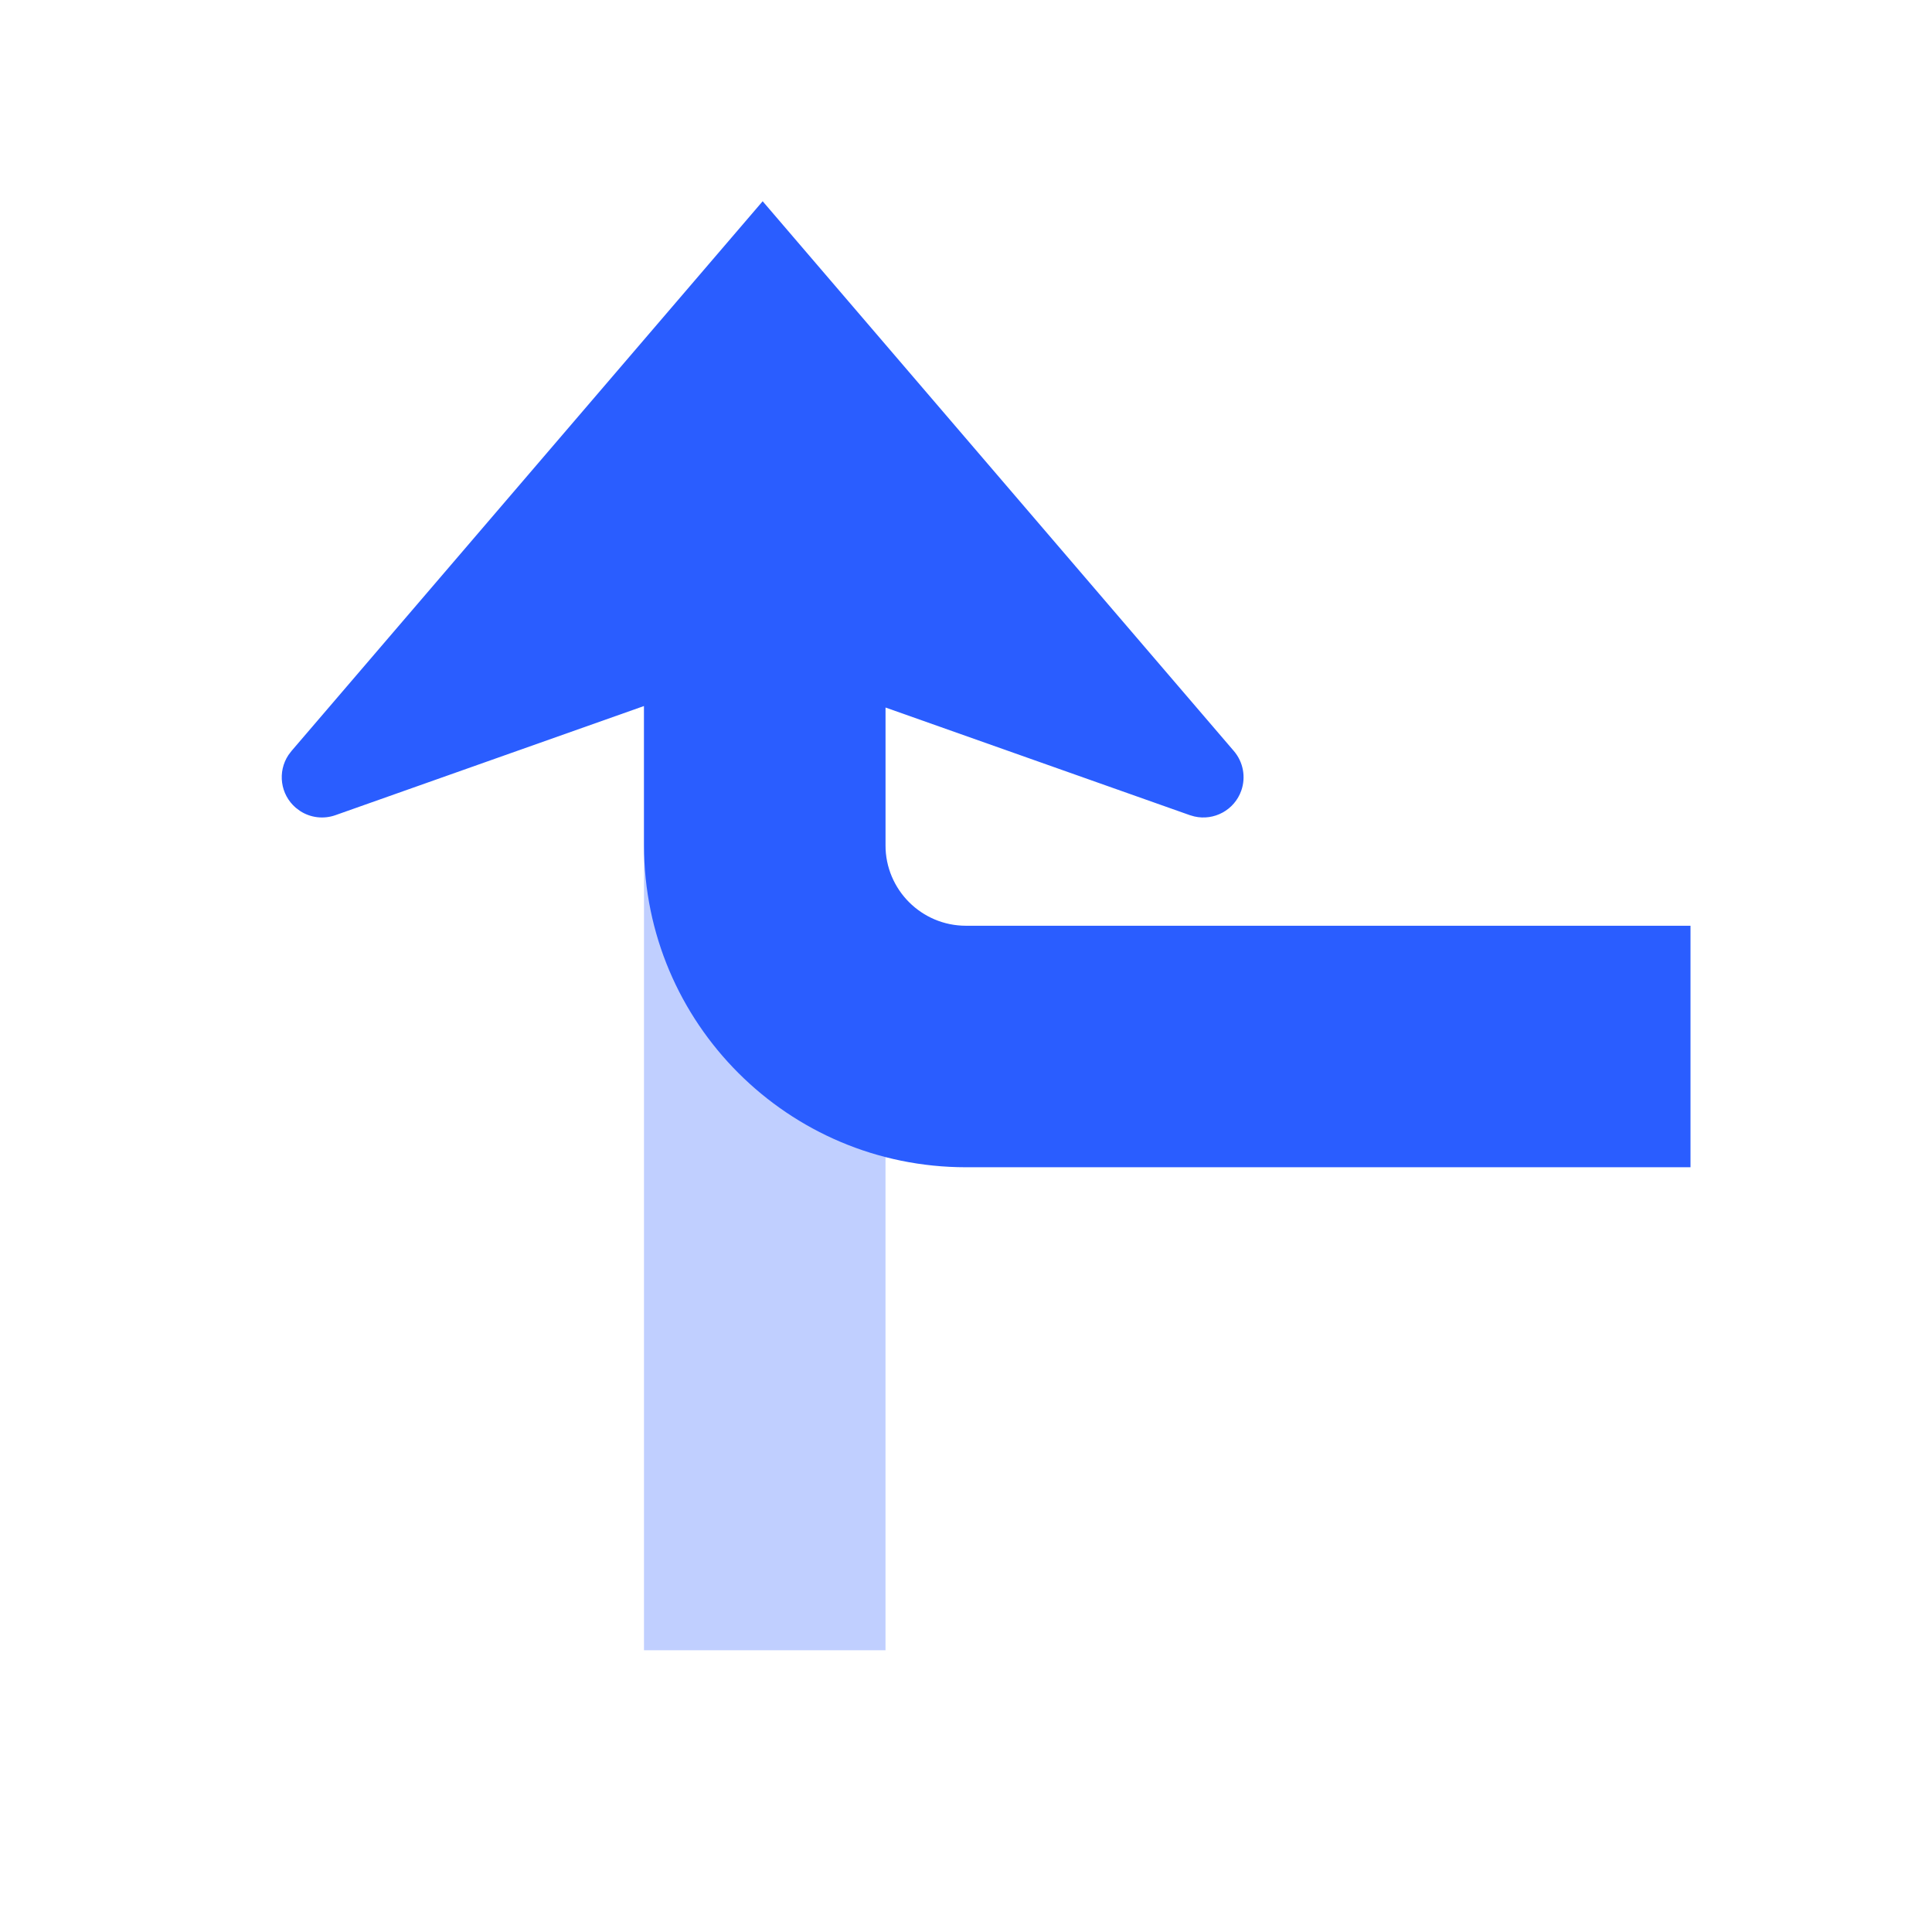
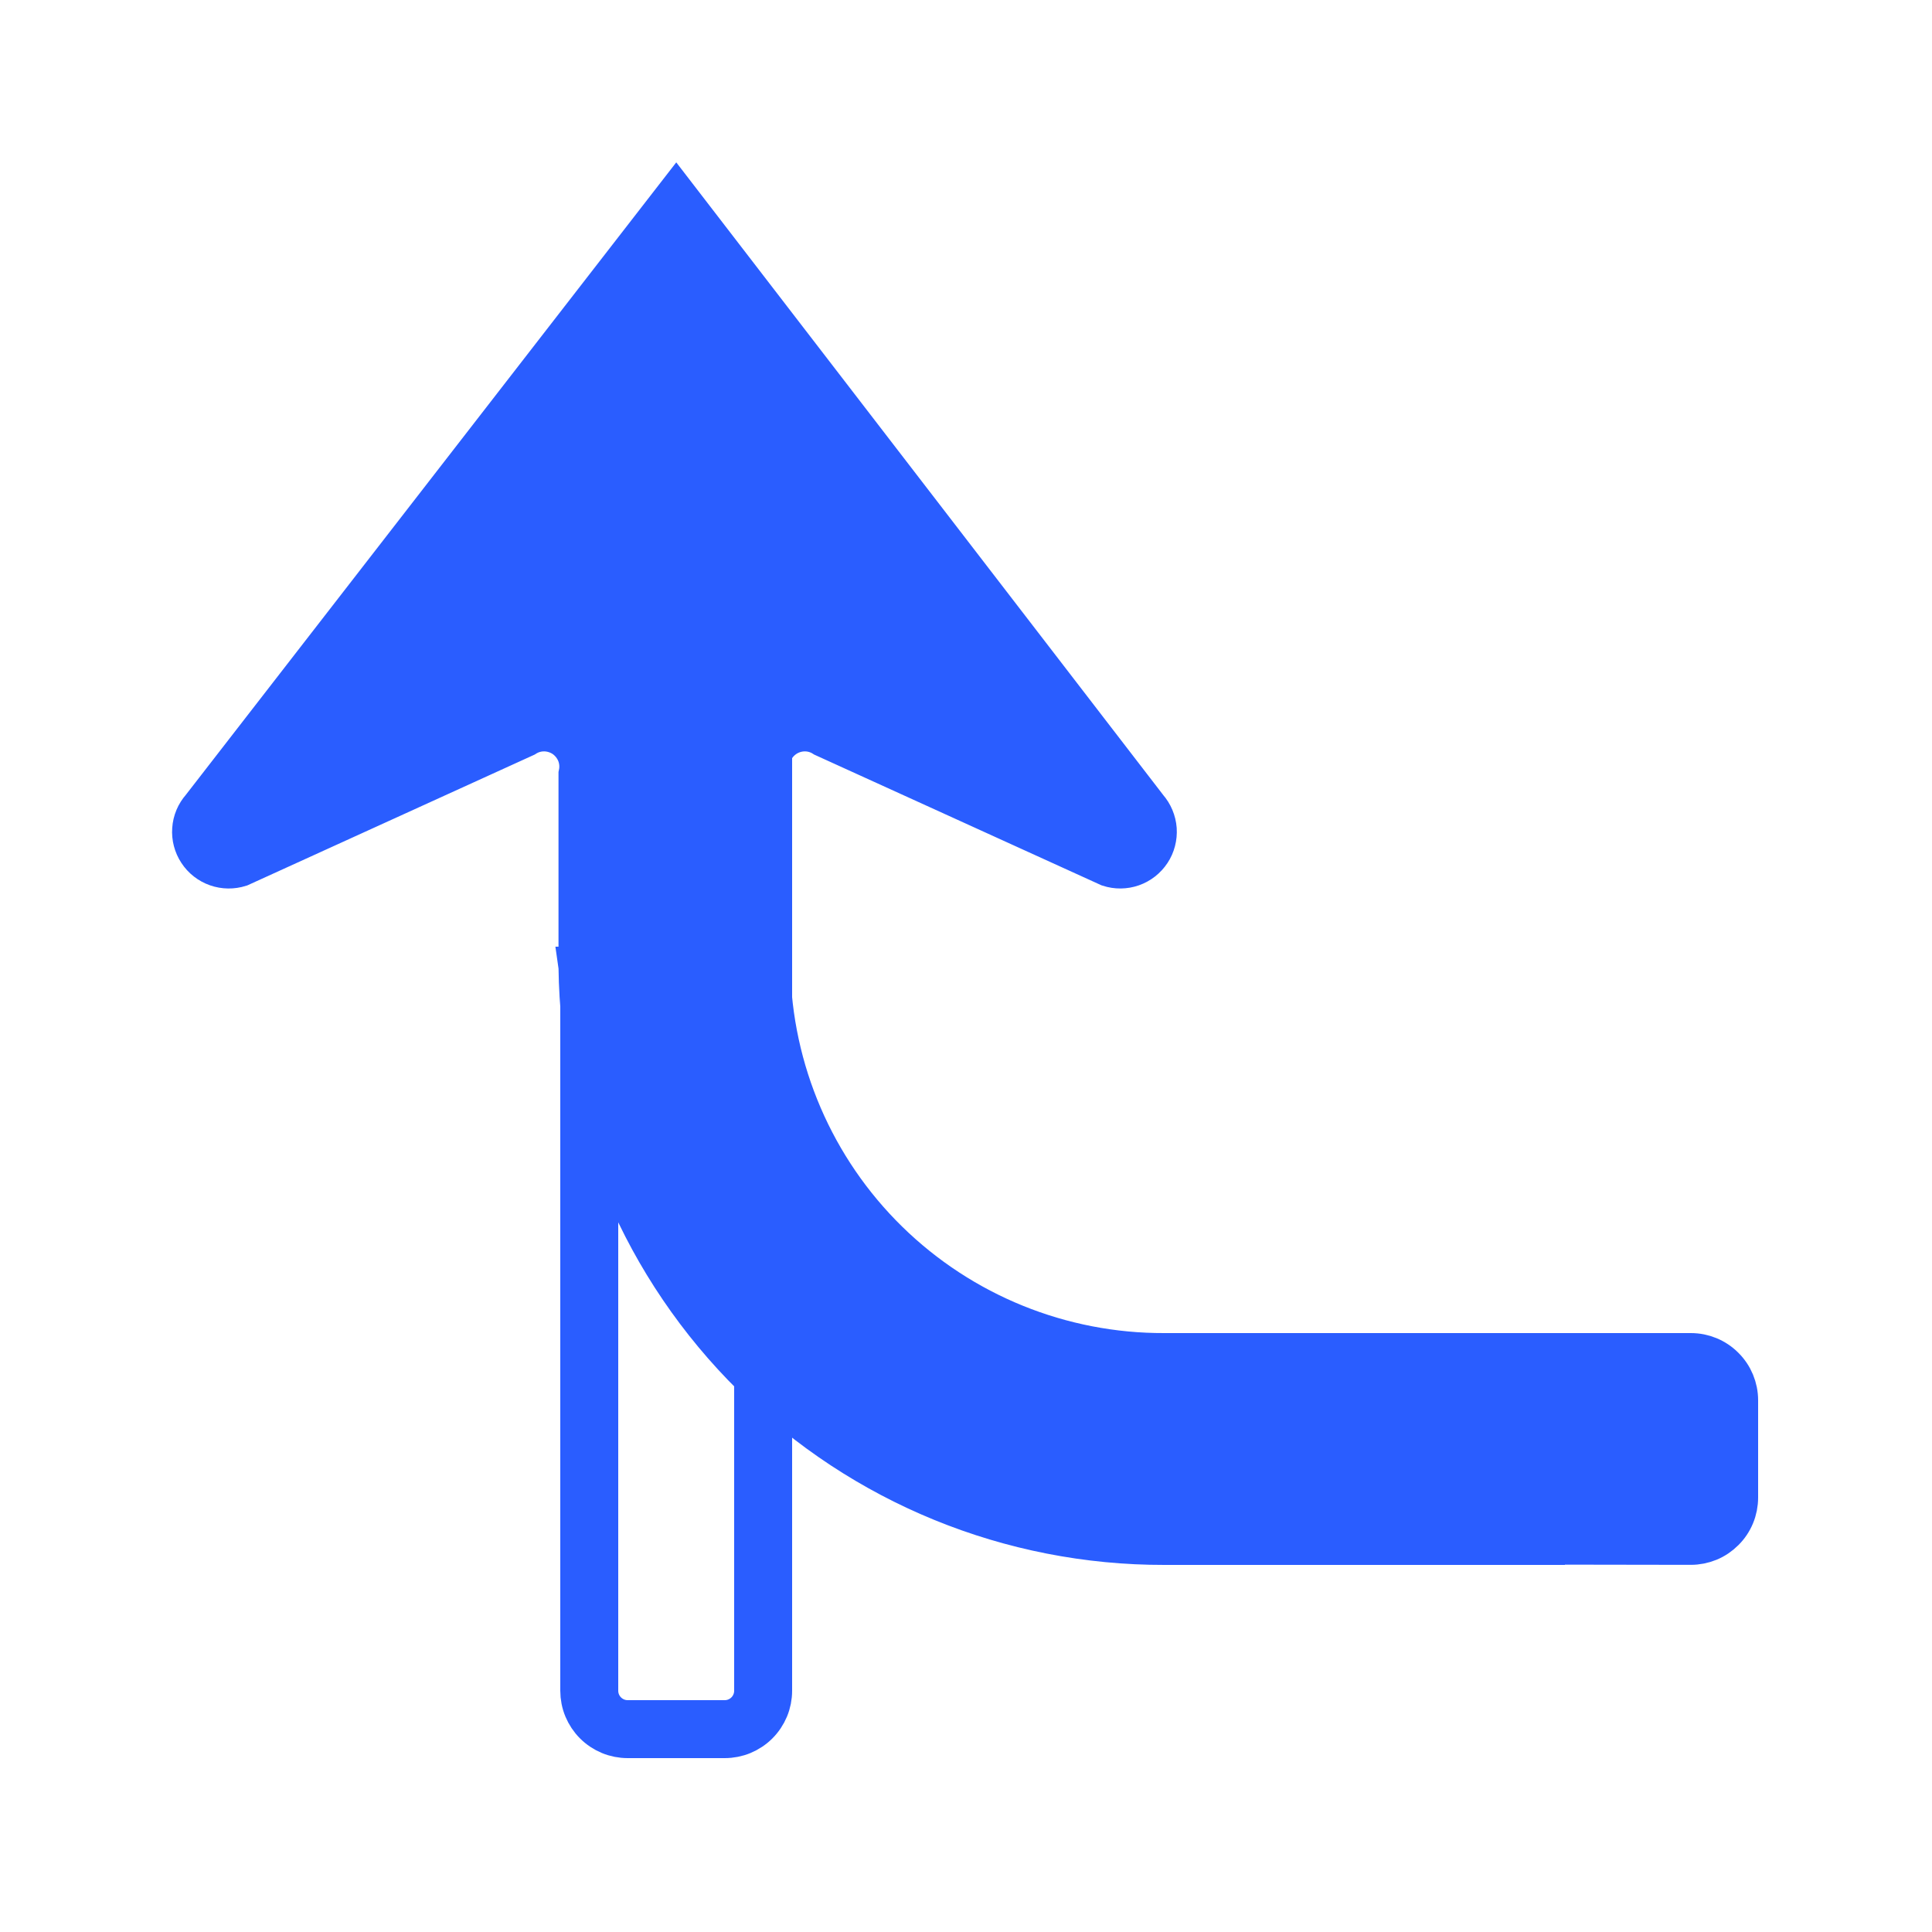
- <svg xmlns="http://www.w3.org/2000/svg" width="48" height="48" viewBox="0 0 48 48" fill="none">
-   <path opacity="0.3" d="M16 41V13H22V41H16Z" fill="#2A5DFF" />
-   <path d="M18.948 5L30.655 18.659C30.888 18.931 30.958 19.306 30.839 19.643C30.668 20.127 30.163 20.397 29.675 20.285L29.563 20.253L22 17.578V21C22 22.105 22.895 23 24 23H42V29H24C19.582 29 16 25.418 16 21V17.541L8.333 20.253C8.038 20.357 7.714 20.317 7.456 20.149L7.349 20.069C6.962 19.738 6.891 19.174 7.165 18.76L7.241 18.659L18.948 5Z" fill="#2A5DFF" />
+ <svg xmlns="http://www.w3.org/2000/svg" width="25" height="25" viewBox="0 0 25 25" fill="none">
+   <path d="M9.75 9V21.878C9.75 21.977 9.711 22.071 9.641 22.141C9.571 22.211 9.477 22.25 9.378 22.25H8.122C8.023 22.25 7.929 22.211 7.859 22.141C7.789 22.071 7.75 21.977 7.75 21.878V9H9.75ZM10 8.75H7.5V21.878C7.5 21.96 7.516 22.041 7.547 22.116C7.579 22.192 7.624 22.26 7.682 22.318C7.74 22.376 7.808 22.421 7.884 22.453C7.959 22.484 8.04 22.5 8.122 22.5H9.378C9.46 22.5 9.541 22.484 9.616 22.453C9.692 22.421 9.76 22.376 9.818 22.318C9.876 22.26 9.921 22.192 9.953 22.116C9.984 22.041 10 21.96 10 21.878V8.75ZM9.977 12.5V10.016C9.958 9.929 9.965 9.839 9.998 9.757C10.03 9.674 10.086 9.604 10.159 9.553C10.231 9.503 10.317 9.475 10.405 9.473C10.494 9.471 10.581 9.496 10.655 9.544L14.345 11.223C14.446 11.256 14.555 11.255 14.655 11.22C14.755 11.185 14.84 11.118 14.899 11.029C14.957 10.941 14.984 10.835 14.977 10.73C14.969 10.624 14.927 10.524 14.857 10.444L8.75 2.51L2.598 10.444C2.527 10.524 2.485 10.624 2.478 10.73C2.47 10.835 2.498 10.941 2.556 11.029C2.614 11.118 2.7 11.185 2.8 11.22C2.9 11.255 3.008 11.256 3.109 11.224L6.799 9.544C6.873 9.496 6.96 9.471 7.049 9.473C7.137 9.475 7.223 9.503 7.296 9.553C7.368 9.604 7.424 9.675 7.457 9.757C7.489 9.839 7.496 9.929 7.477 10.016V12.5H7.475L7.477 12.514C7.501 14.51 8.311 16.417 9.733 17.819C11.155 19.221 13.072 20.004 15.069 20H20V19.996L21.879 19.999C21.96 19.999 22.041 19.983 22.117 19.952C22.192 19.921 22.26 19.875 22.318 19.817C22.376 19.76 22.422 19.691 22.453 19.616C22.484 19.541 22.5 19.46 22.5 19.378V18.12C22.5 17.956 22.435 17.798 22.318 17.682C22.202 17.565 22.044 17.5 21.88 17.5H15.069C13.735 17.505 12.453 16.985 11.5 16.052C10.547 15.119 10 13.848 9.977 12.514V12.5Z" fill="#2A5DFF" stroke="#2A5DFF" stroke-width="0.5" />
</svg>
